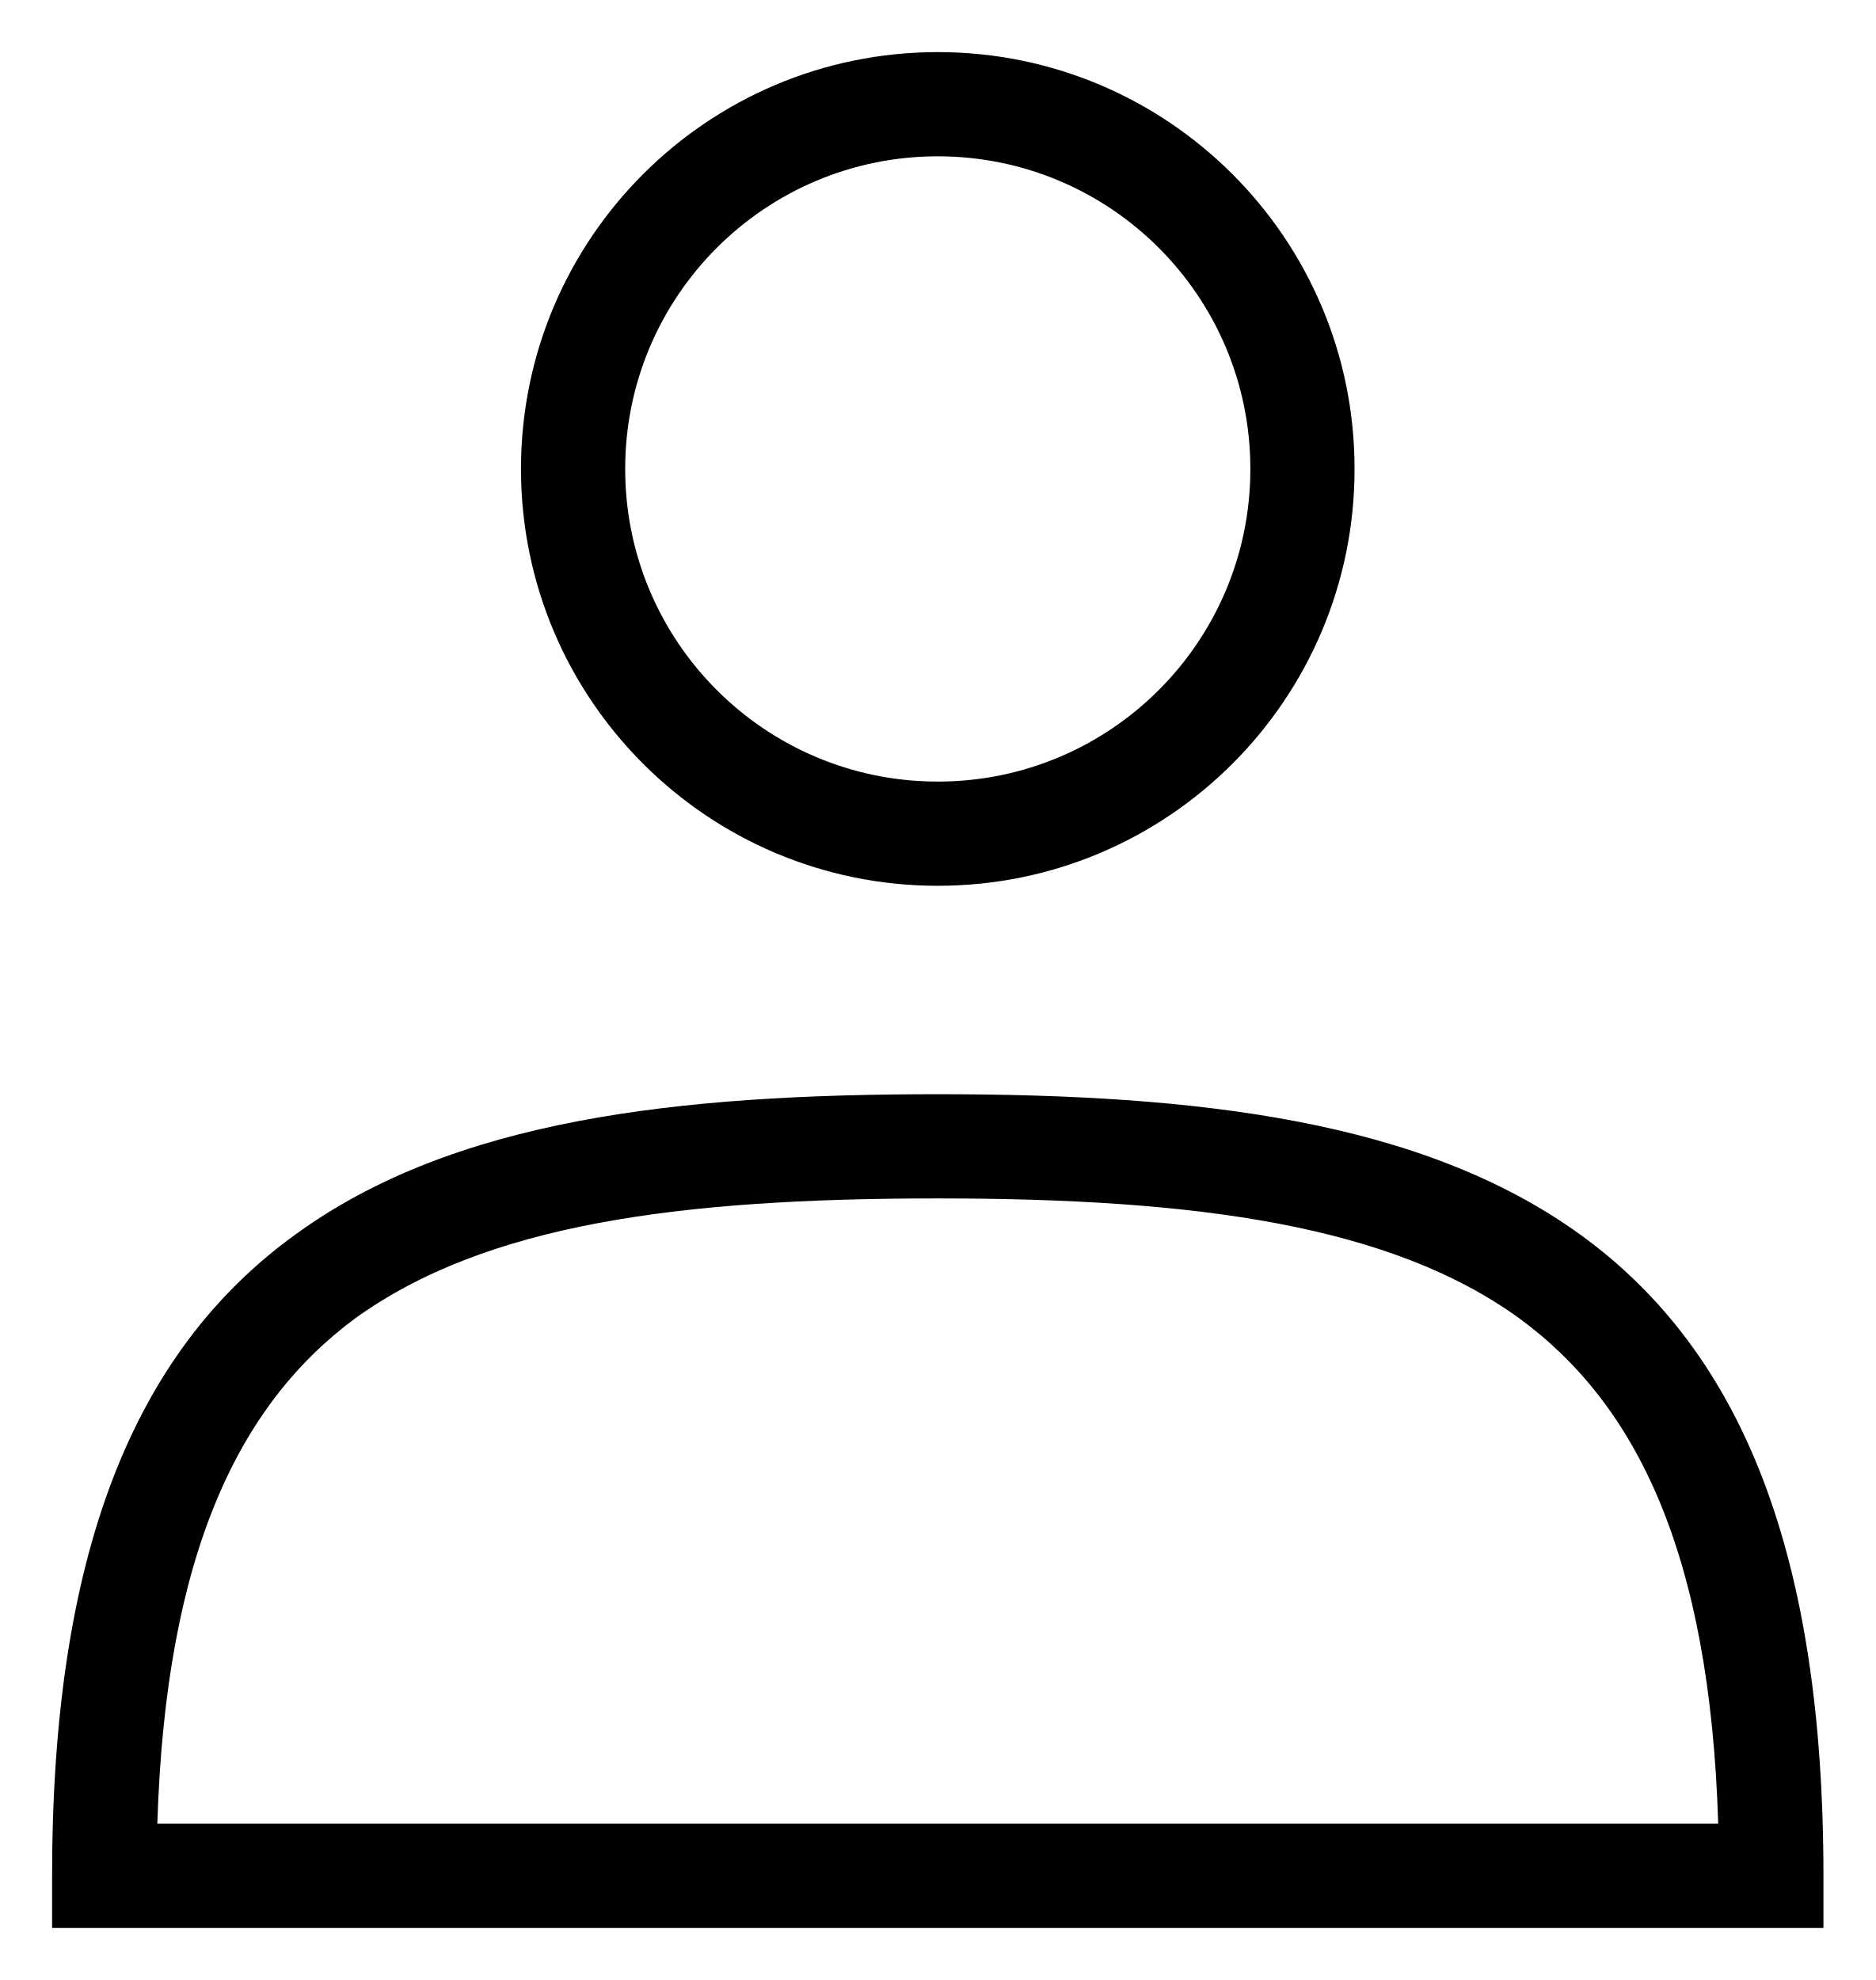
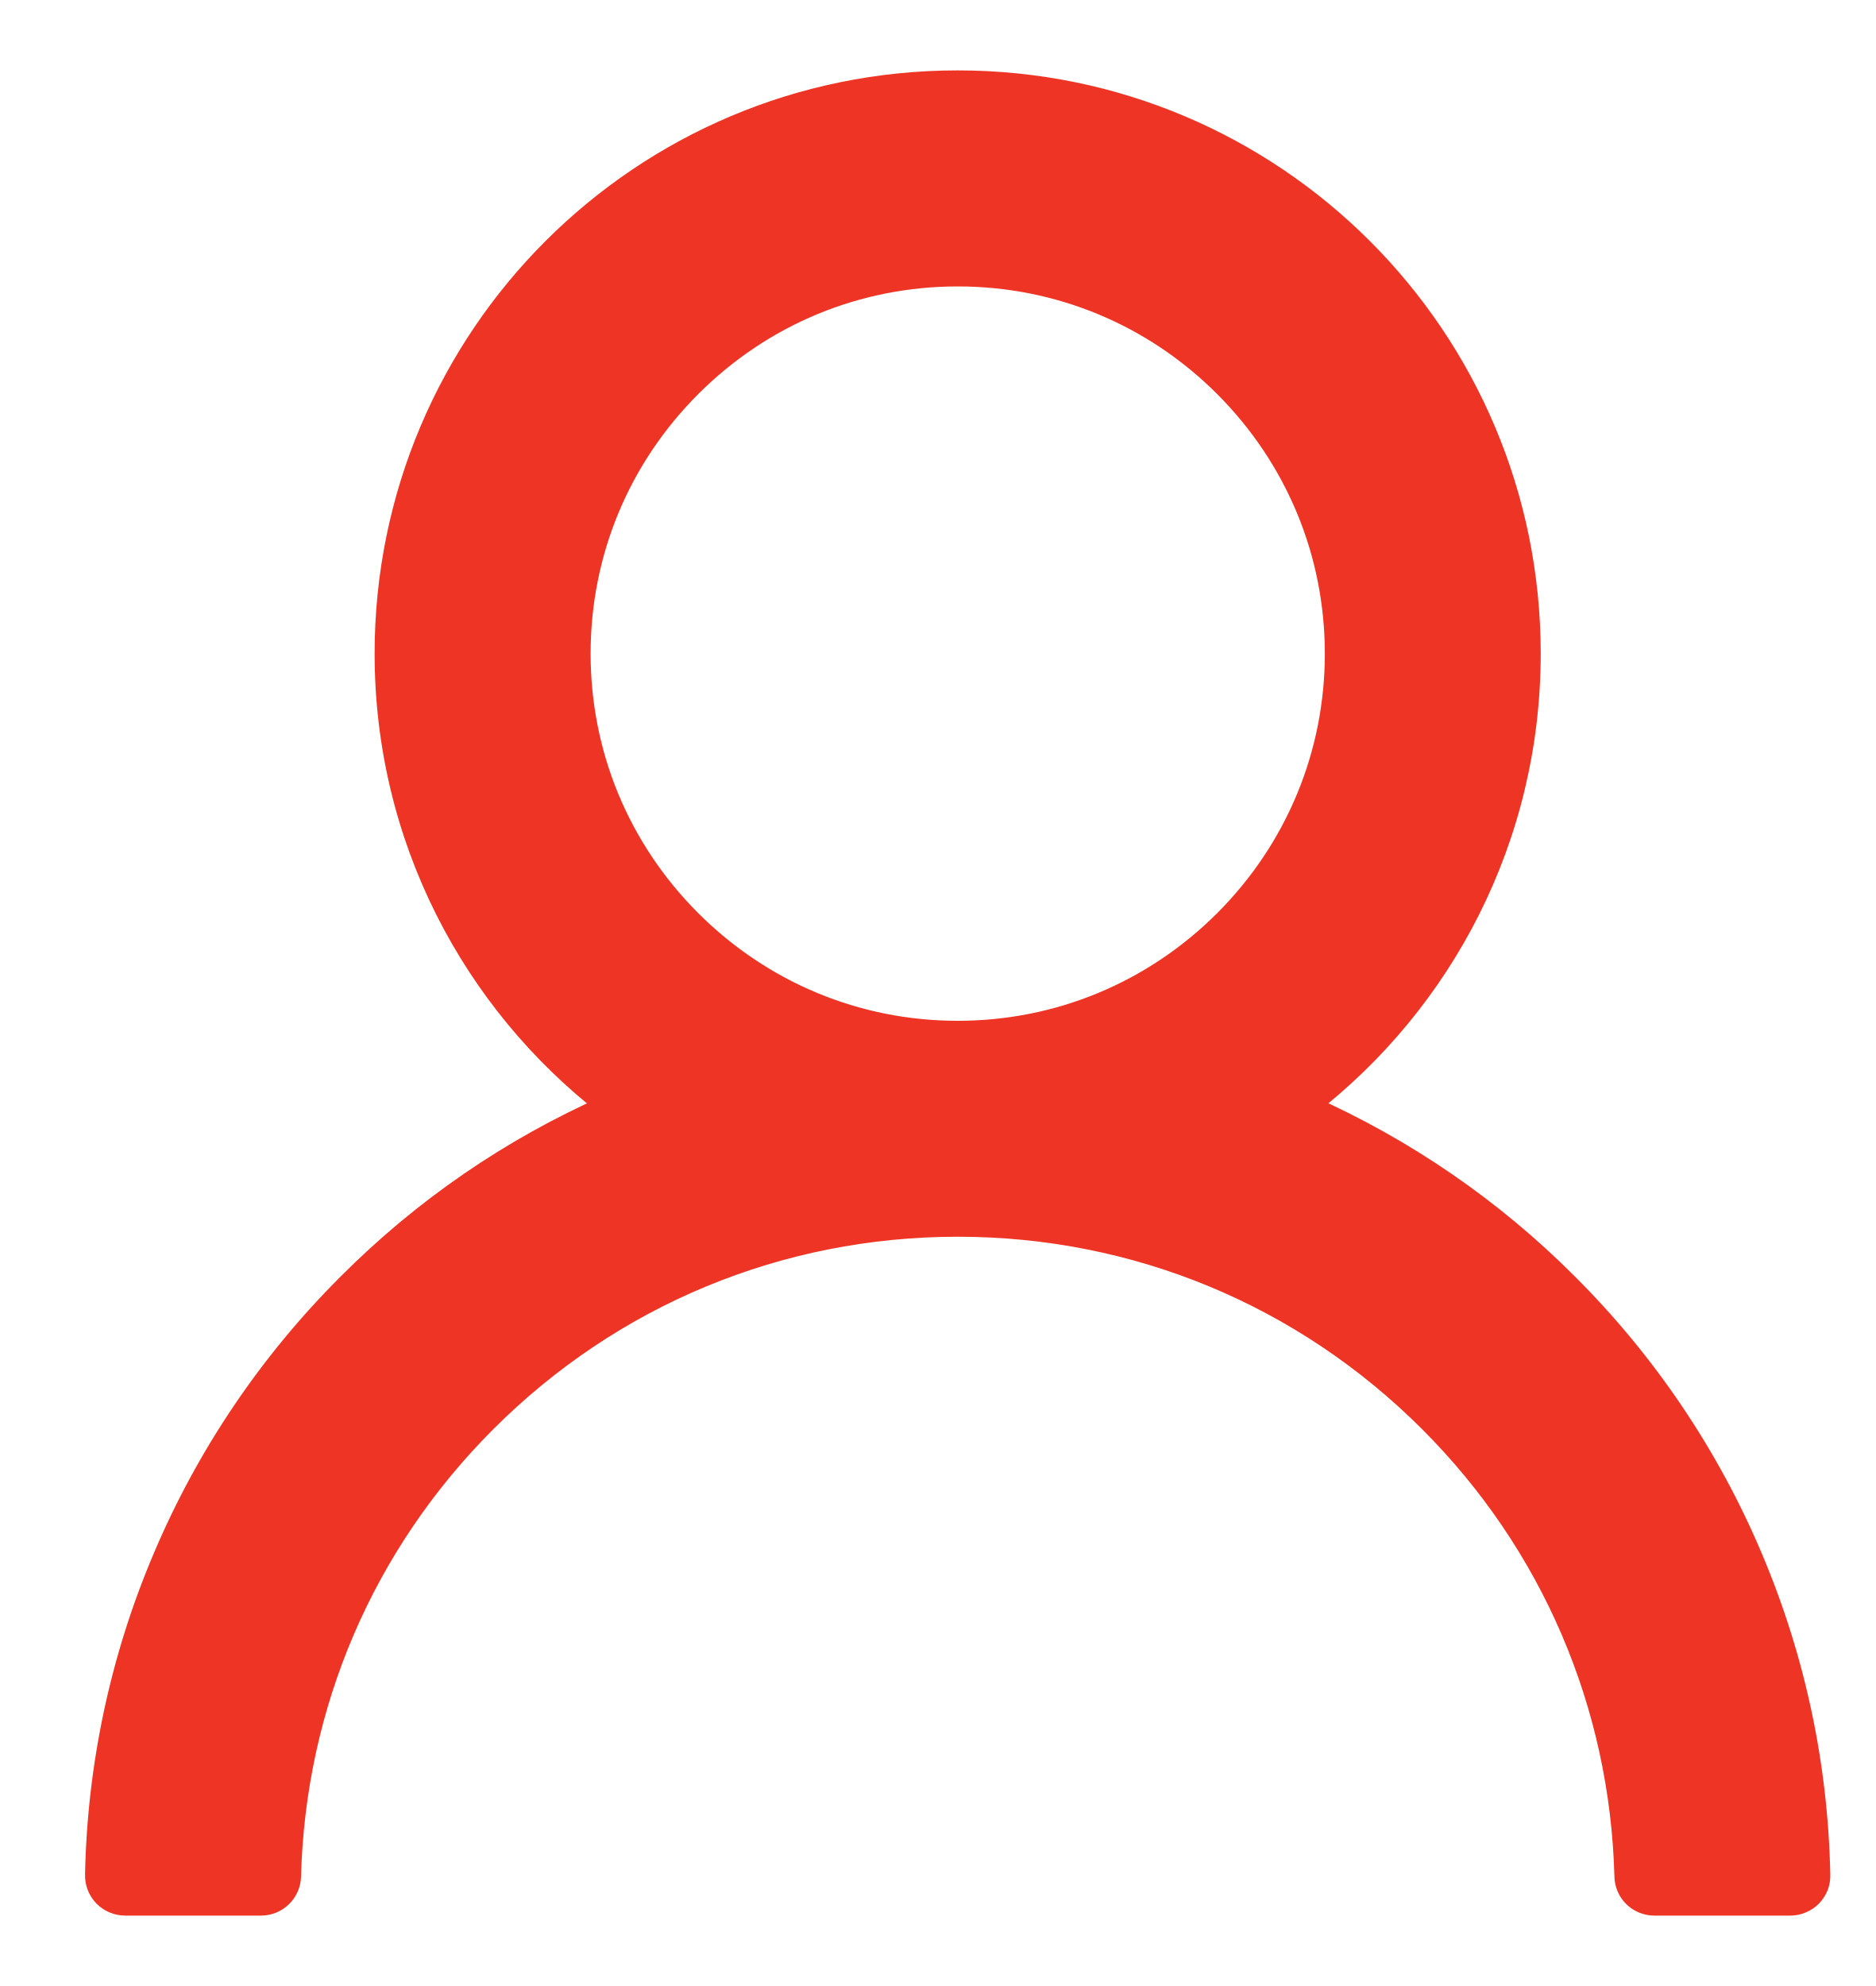
- <svg xmlns="http://www.w3.org/2000/svg" fill="none" class="icon icon-account" viewBox="0 0 18 19">
-   <path fill="currentColor" fill-rule="evenodd" d="M6 4.5a3 3 0 1 1 6 0 3 3 0 0 1-6 0m3-4a4 4 0 1 0 0 8 4 4 0 0 0 0-8m5.58 12.15c1.12.82 1.83 2.24 1.91 4.85H1.51c.08-2.6.79-4.03 1.9-4.85C4.66 11.75 6.5 11.5 9 11.5s4.35.26 5.58 1.15M9 10.5c-2.5 0-4.65.24-6.17 1.35C1.27 12.98.5 14.93.5 18v.5h17V18c0-3.07-.77-5.02-2.33-6.15-1.52-1.1-3.67-1.35-6.17-1.35" clip-rule="evenodd" />
+ <svg xmlns="http://www.w3.org/2000/svg" width="17" height="18" viewBox="0 0 17 18" fill="none">
+   <path d="M8.682 0.738C11.547 0.738 13.867 3.059 13.867 5.924C13.867 7.592 13.078 9.075 11.853 10.023C12.729 10.412 13.527 10.959 14.205 11.639C14.919 12.35 15.488 13.193 15.88 14.121C16.266 15.033 16.472 15.999 16.492 16.991C16.493 17.026 16.488 17.062 16.475 17.095C16.462 17.127 16.443 17.157 16.418 17.183C16.394 17.208 16.364 17.227 16.331 17.241C16.299 17.255 16.264 17.262 16.229 17.262H14.998C14.854 17.262 14.738 17.149 14.735 17.005C14.694 15.447 14.069 13.989 12.963 12.883C11.819 11.739 10.3 11.109 8.682 11.109C7.064 11.109 5.545 11.739 4.401 12.883C3.295 13.989 2.67 15.447 2.629 17.005C2.626 17.147 2.51 17.262 2.365 17.262H1.135C1.1 17.262 1.065 17.255 1.032 17.241C1 17.227 0.97 17.208 0.946 17.183C0.921 17.157 0.902 17.127 0.889 17.095C0.876 17.062 0.87 17.026 0.871 16.991C0.891 16.005 1.098 15.031 1.484 14.123C1.876 13.195 2.445 12.352 3.158 11.641C3.841 10.956 4.632 10.414 5.51 10.024C4.285 9.075 3.496 7.592 3.496 5.924C3.496 3.059 5.817 0.738 8.682 0.738ZM8.682 2.496C7.767 2.496 6.907 2.853 6.259 3.501C5.611 4.149 5.254 5.009 5.254 5.924C5.254 6.839 5.611 7.699 6.259 8.347C6.907 8.994 7.767 9.352 8.682 9.352C9.597 9.352 10.457 8.994 11.105 8.347C11.752 7.699 12.11 6.839 12.11 5.924C12.11 5.009 11.752 4.149 11.105 3.501C10.457 2.853 9.597 2.496 8.682 2.496Z" fill="#EE3424" stroke="#EE3424" stroke-width="0.2" />
</svg>
